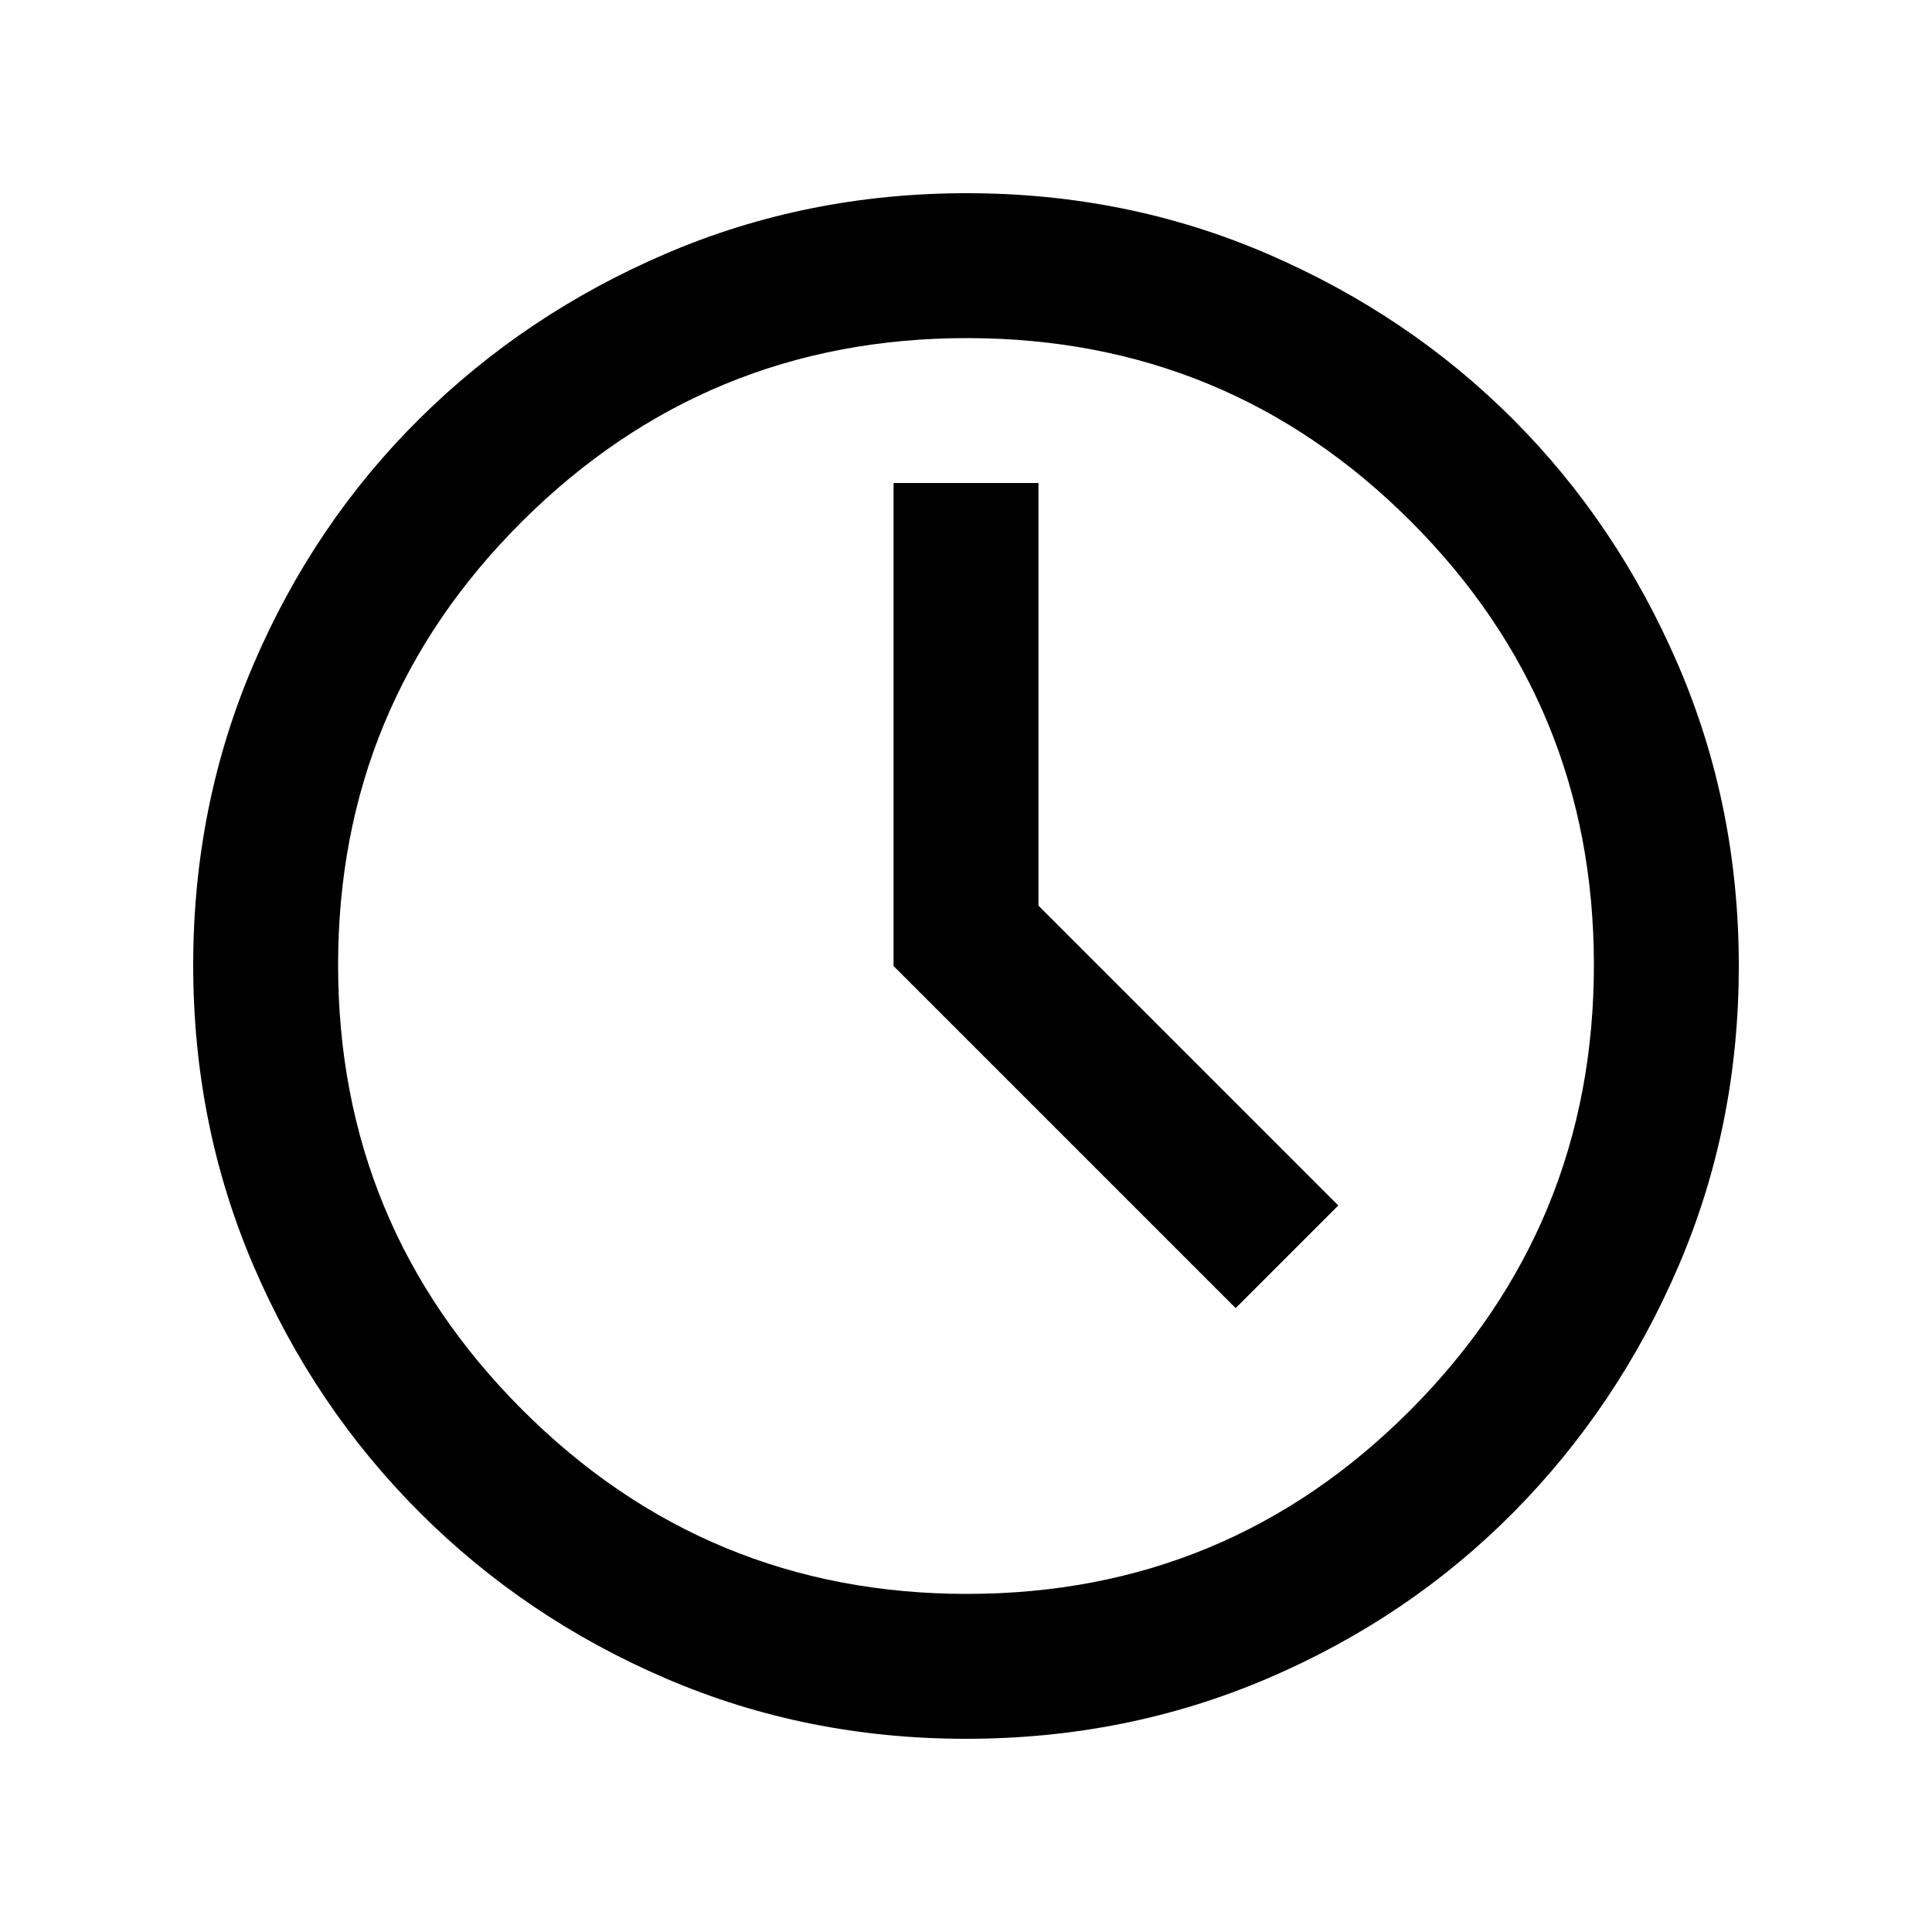
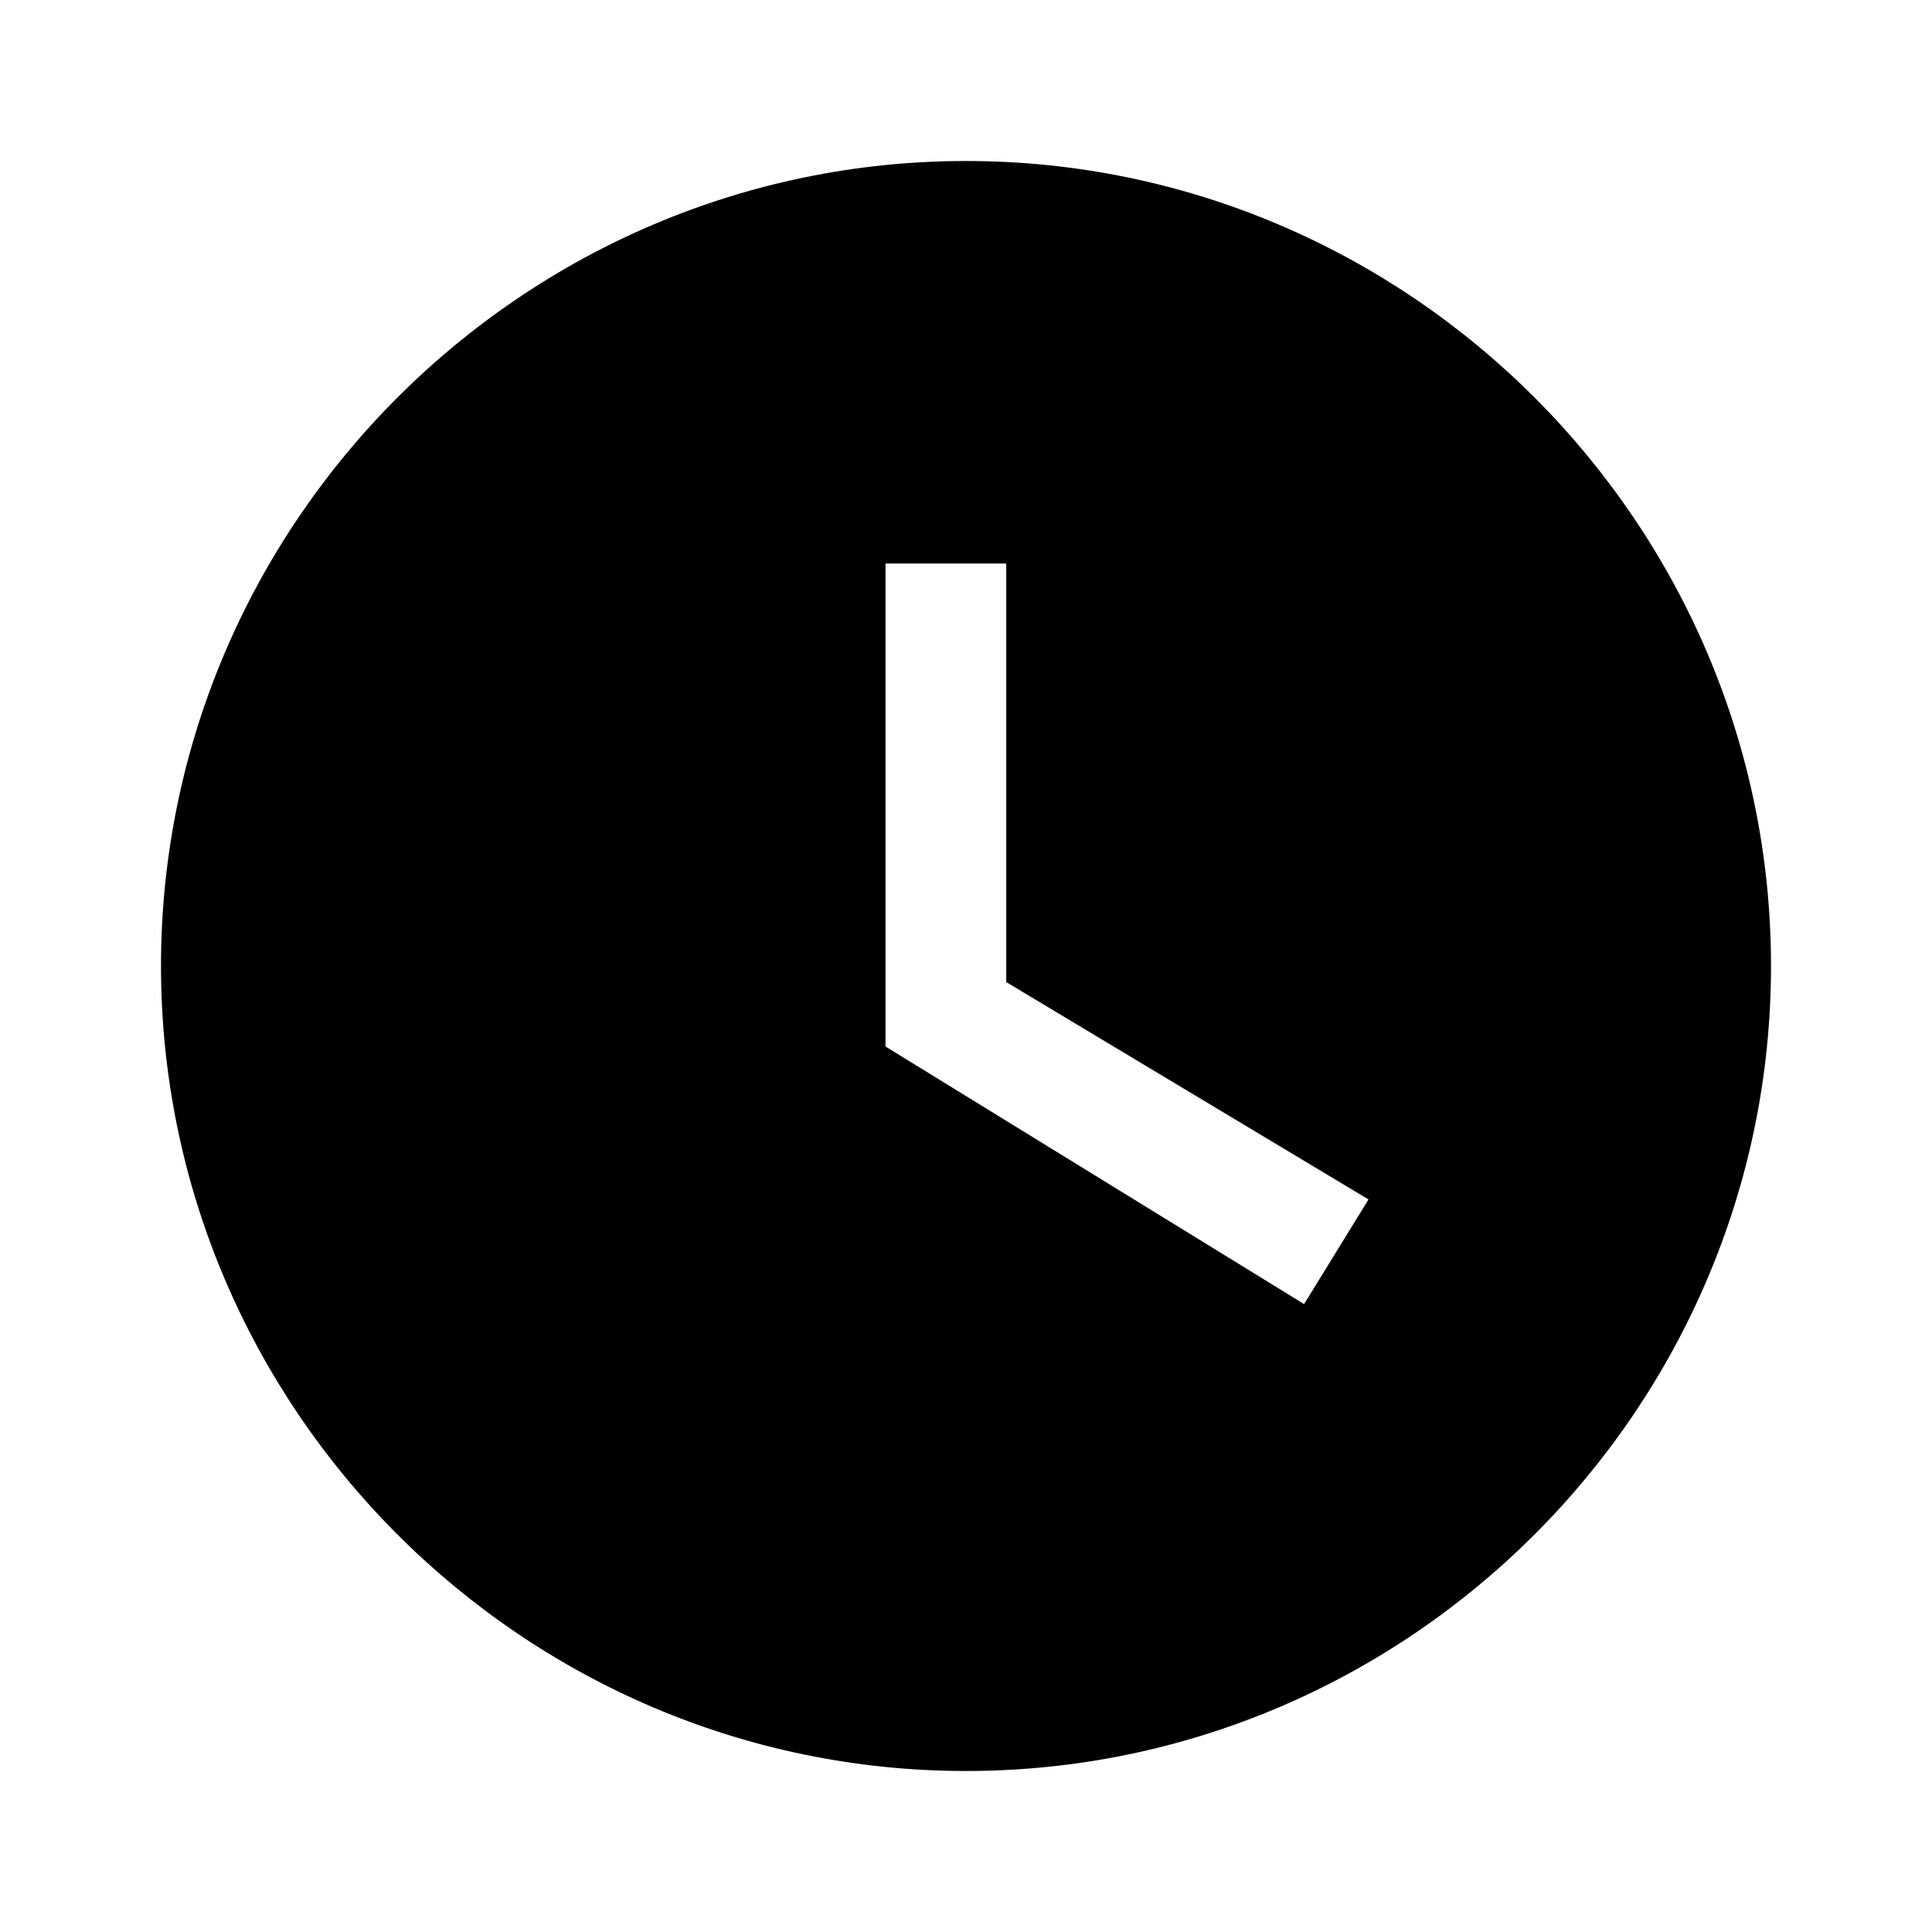
- <svg xmlns="http://www.w3.org/2000/svg" viewBox="0 -960 960 960">
-   <path d="m614-310 51-51-149-149v-210h-72v240l170 170ZM480-96q-79.38 0-149.19-30T208.5-208.5Q156-261 126-330.96t-30-149.5Q96-560 126-630q30-70 82.5-122t122.46-82q69.96-30 149.5-30t149.55 30.24q70 30.24 121.79 82.08 51.78 51.84 81.99 121.92Q864-559.68 864-480q0 79.38-30 149.19T752-208.5Q700-156 629.87-126T480-96Zm.48-72q129.47 0 220.5-91.5Q792-351 792-480.48q0-129.47-91.02-220.5Q609.95-792 480.48-792 351-792 259.5-700.98 168-609.95 168-480.48 168-351 259.5-259.5T480.48-168Z" />
+ <svg xmlns="http://www.w3.org/2000/svg" enable-background="new 0 0 24 24" viewBox="0 0 24 24">
+   <g>
+     <rect fill="none" />
+   </g>
+   <g>
+     <g>
+       <g>
+         <path d="M12,2C6.5,2,2,6.5,2,12s4.5,10,10,10s10-4.5,10-10S17.5,2,12,2z M16.2,16.2L11,13V7h1.5v5.2l4.5,2.7L16.2,16.2z" />
+       </g>
+     </g>
+   </g>
</svg>
